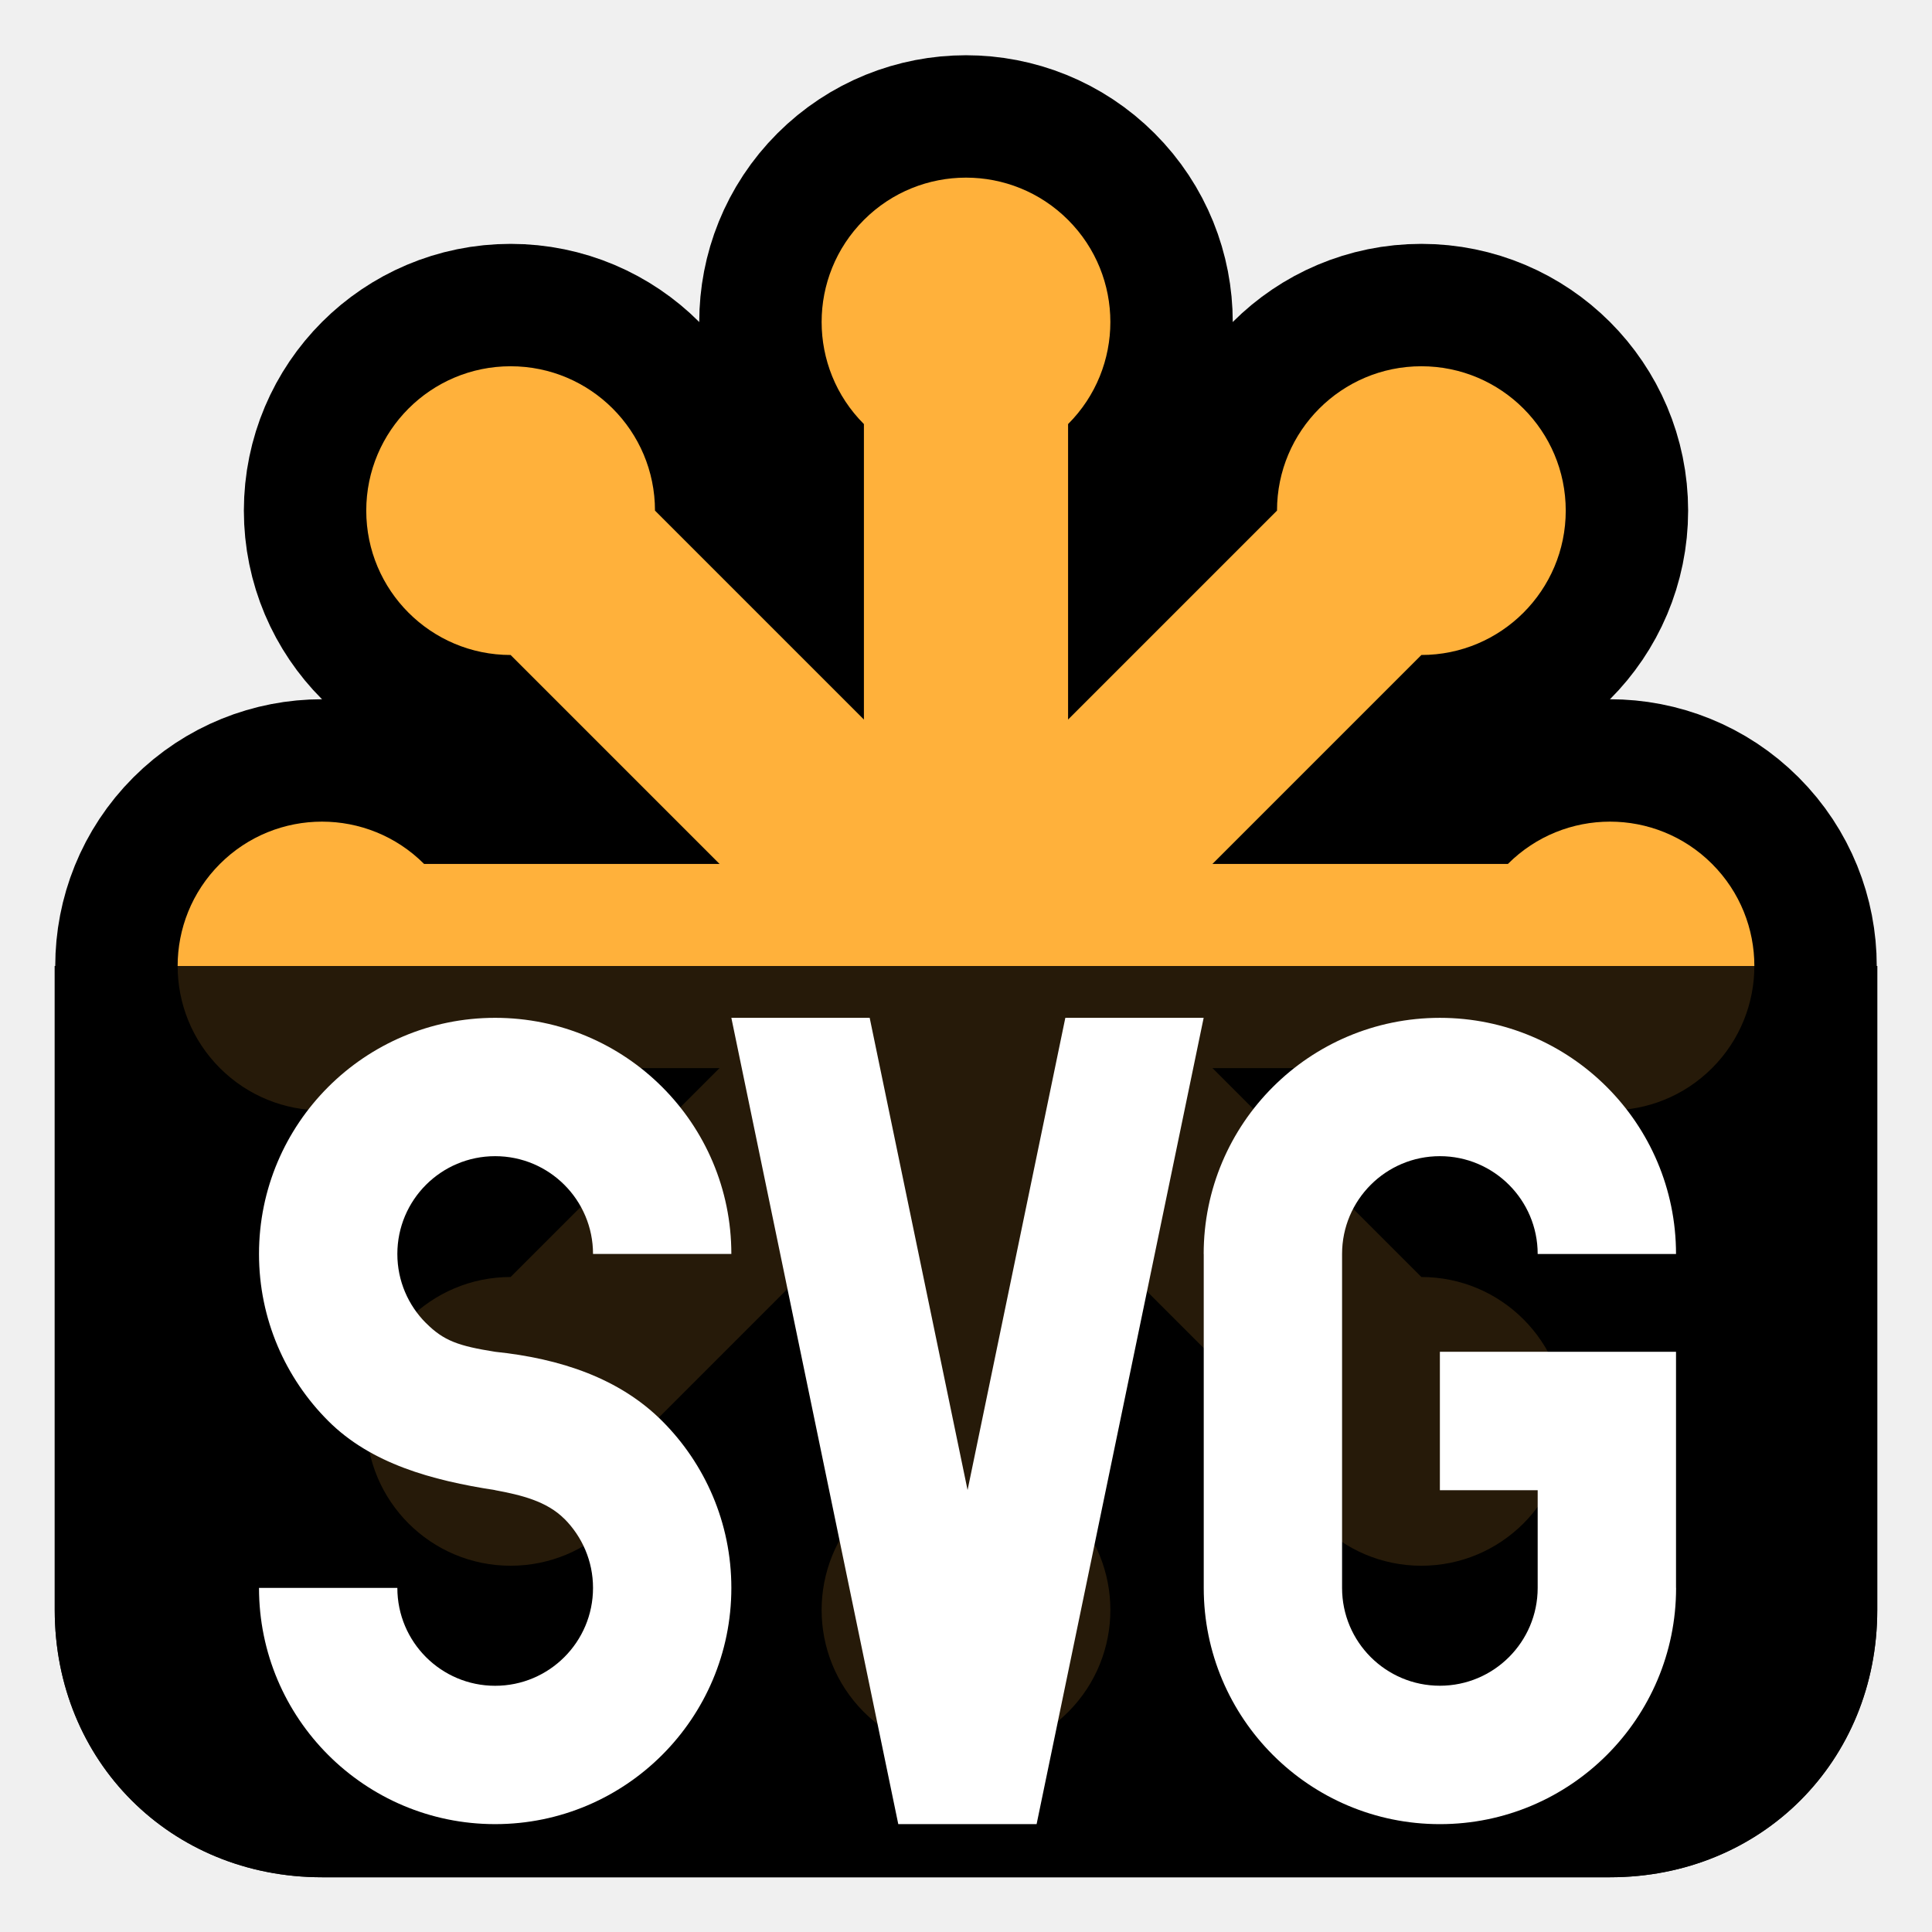
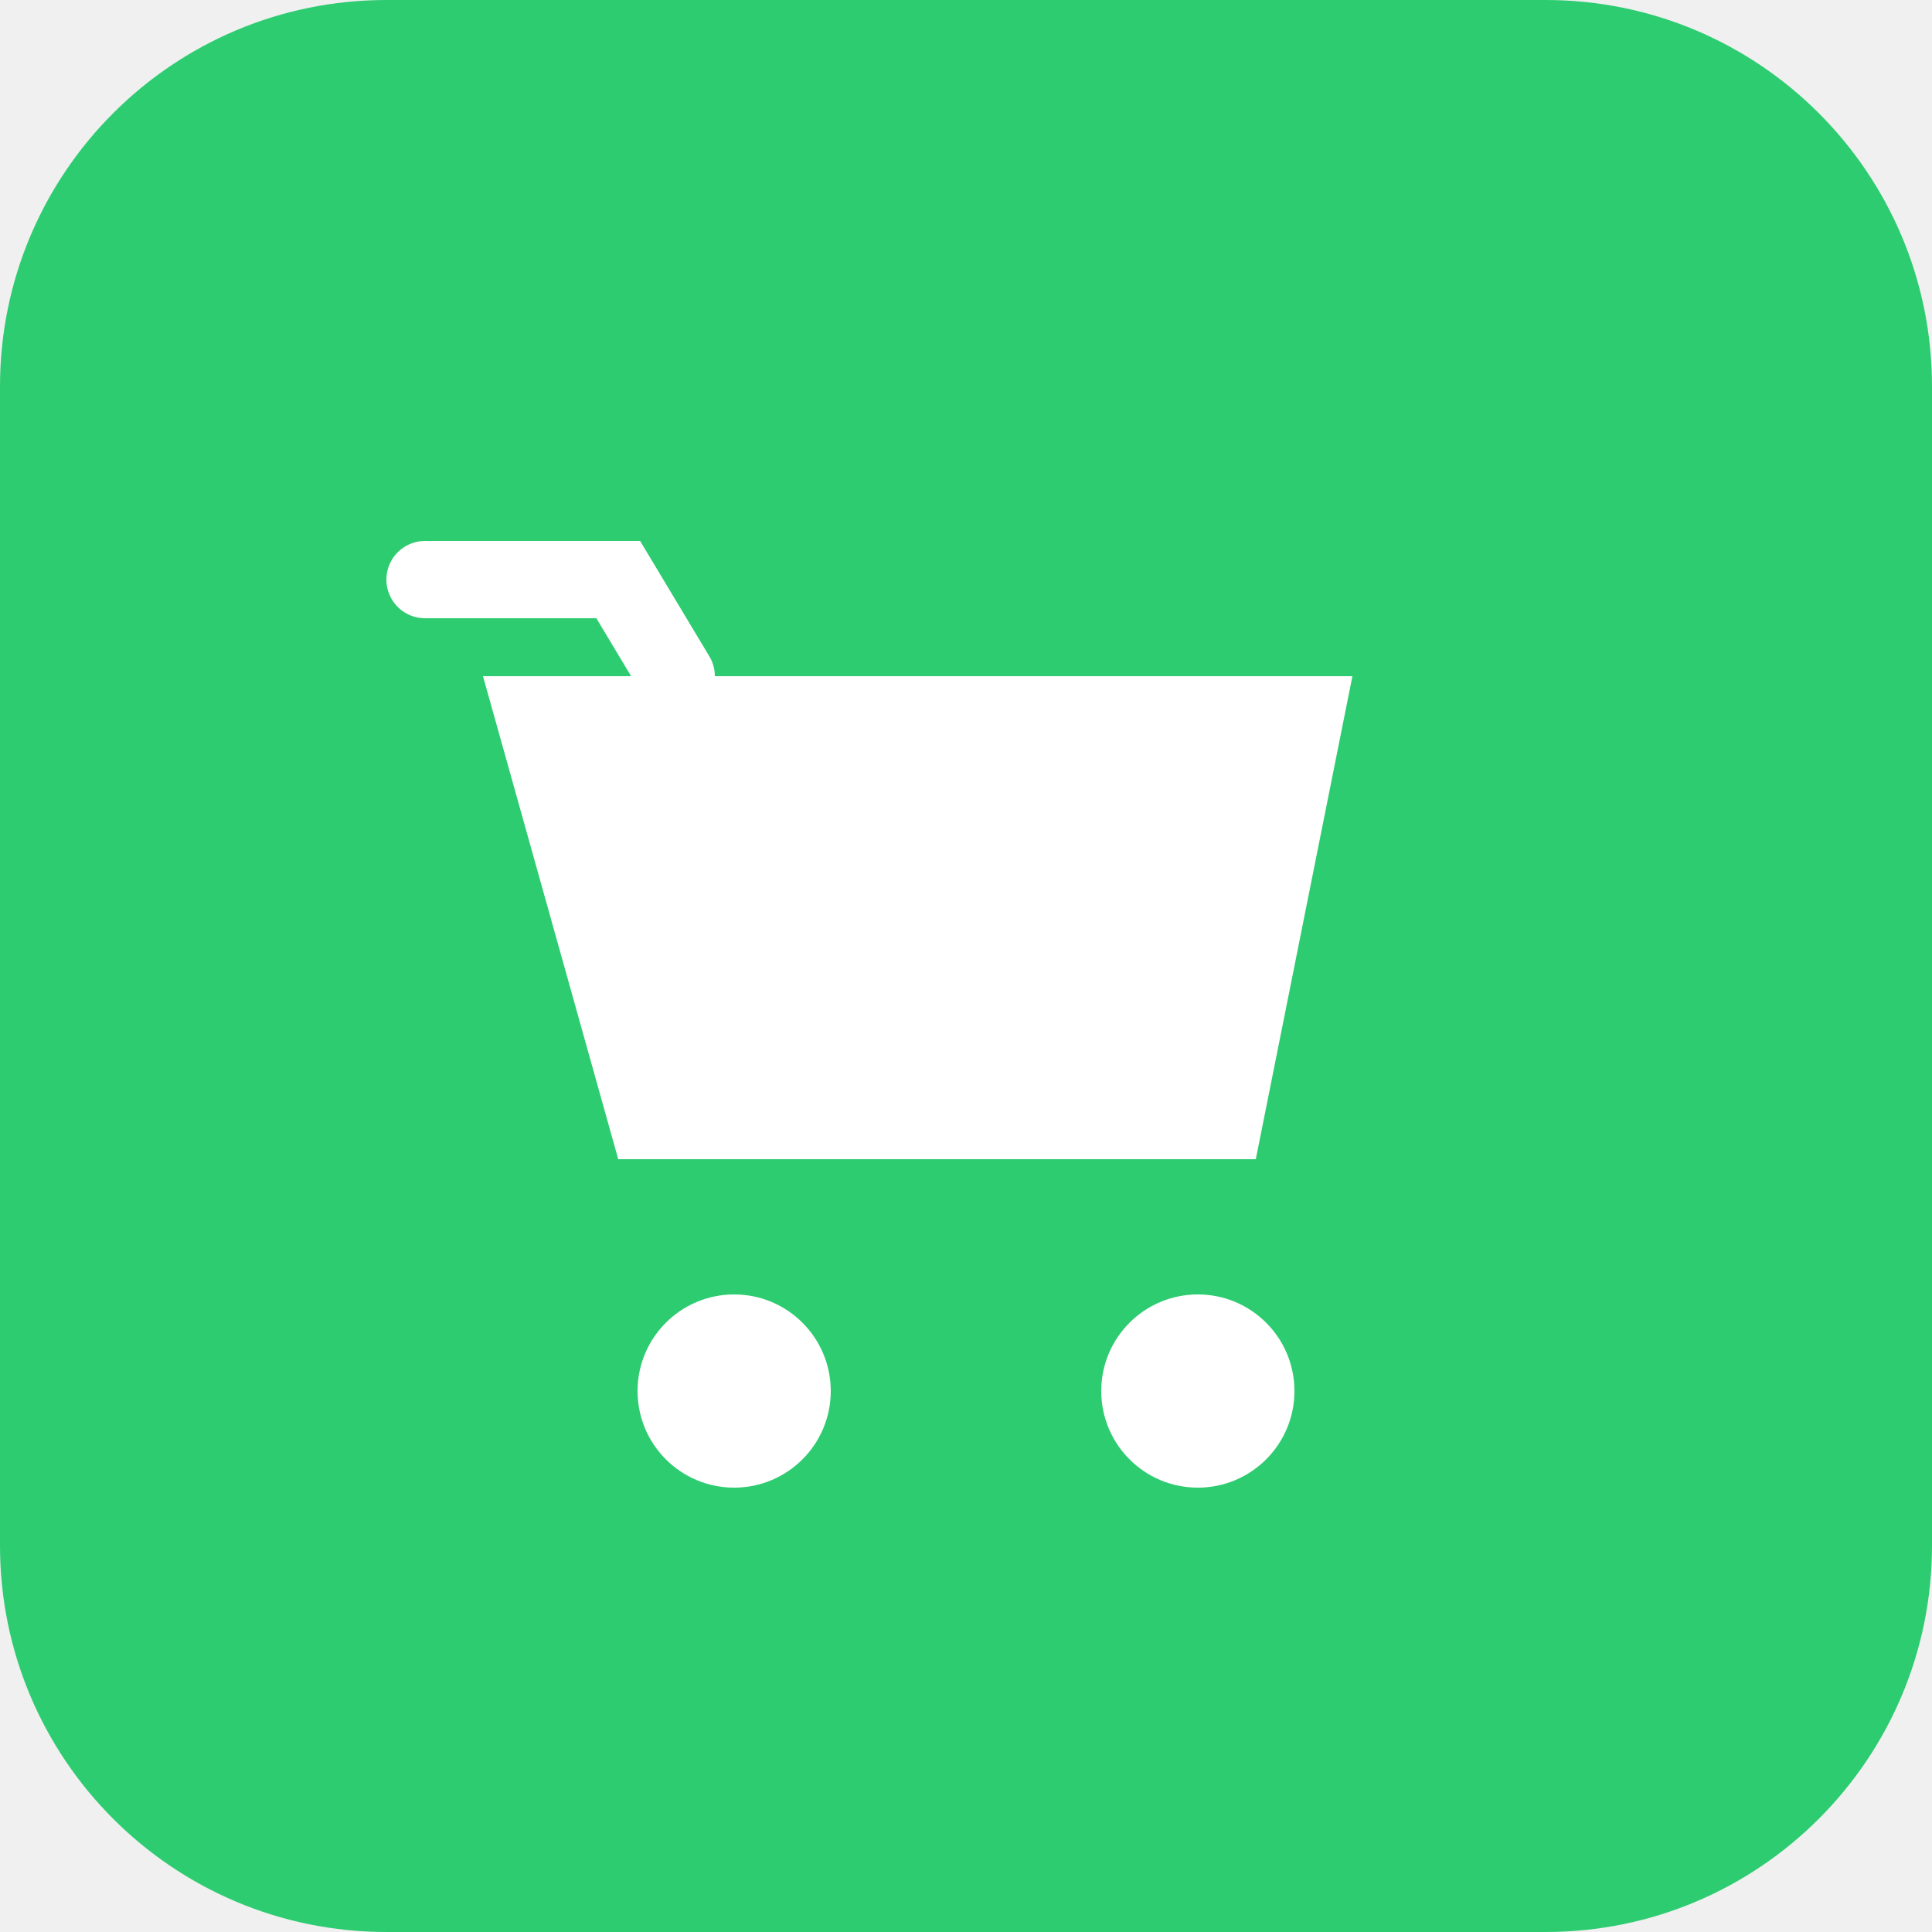
- <svg xmlns="http://www.w3.org/2000/svg" xmlns:xlink="http://www.w3.org/1999/xlink" width="100%" height="100%" viewBox="0 0 300 300">
-   <defs>
-     <g id="SVG" fill="#ffffff" transform="scale(2) translate(20,79)">
-       <path id="S" d="M 5.482,31.319 C2.163,28.001 0.109,23.419 0.109,18.358 C0.109,8.232 8.322,0.024 18.443,0.024 C28.569,0.024 36.782,8.232 36.782,18.358 L26.042,18.358 C26.042,14.164 22.638,10.765 18.443,10.765 C14.249,10.765 10.850,14.164 10.850,18.358 C10.850,20.453 11.701,22.351 13.070,23.721 L13.075,23.721 C14.450,25.101 15.595,25.500 18.443,25.952 L18.443,25.952 C23.509,26.479 28.091,28.006 31.409,31.324 L31.409,31.324 C34.728,34.643 36.782,39.225 36.782,44.286 C36.782,54.412 28.569,62.625 18.443,62.625 C8.322,62.625 0.109,54.412 0.109,44.286 L10.850,44.286 C10.850,48.480 14.249,51.884 18.443,51.884 C22.638,51.884 26.042,48.480 26.042,44.286 C26.042,42.191 25.191,40.298 23.821,38.923 L23.816,38.923 C22.441,37.548 20.468,37.074 18.443,36.697 L18.443,36.692 C13.533,35.939 8.800,34.638 5.482,31.319 L5.482,31.319 L5.482,31.319 Z" />
-       <path id="V" d="M 73.452,0.024 L60.482,62.625 L49.742,62.625 L36.782,0.024 L47.522,0.024 L55.122,36.687 L62.712,0.024 L73.452,0.024 Z" />
-       <path id="G" d="M 91.792,25.952 L110.126,25.952 L110.126,44.286 L110.131,44.286 C110.131,54.413 101.918,62.626 91.792,62.626 C81.665,62.626 73.458,54.413 73.458,44.286 L73.458,44.286 L73.458,18.359 L73.453,18.359 C73.453,8.233 81.665,0.025 91.792,0.025 C101.913,0.025 110.126,8.233 110.126,18.359 L99.385,18.359 C99.385,14.169 95.981,10.765 91.792,10.765 C87.597,10.765 84.198,14.169 84.198,18.359 L84.198,44.286 L84.198,44.286 C84.198,48.481 87.597,51.880 91.792,51.880 C95.981,51.880 99.380,48.481 99.385,44.291 L99.385,44.286 L99.385,36.698 L91.792,36.698 L91.792,25.952 L91.792,25.952 Z" />
-     </g>
-   </defs>
-   <path id="base" fill="#000" d="M8.5,150 H291.5 V250 C291.5,273.5 273.5,291.5 250,291.5 H50 C26.5,291.5 8.5,273.5 8.5,250 Z" />
-   <g stroke-width="38.009" stroke="#000">
-     <g id="svgstar" transform="translate(150, 150)">
-       <path id="svgbar" fill="#ffb13b" d="M-84.149,-15.851 a22.417,22.417 0 1 0 0,31.703 h168.297 a22.417,22.417 0 1 0 0,-31.703 Z" />
-       <use xlink:href="#svgbar" transform="rotate(45)" />
-       <use xlink:href="#svgbar" transform="rotate(90)" />
-       <use xlink:href="#svgbar" transform="rotate(135)" />
-     </g>
-   </g>
-   <use xlink:href="#svgstar" />
-   <use xlink:href="#base" opacity="0.85" />
-   <use xlink:href="#SVG" />
+ <svg xmlns="http://www.w3.org/2000/svg" viewBox="0 0 100 100">
+   <rect width="100" height="100" rx="20" fill="#2ecc71" />
+   <path d="M25 35h45l-5 25H32z" fill="white" />
+   <path d="M22 30h10l3 5" stroke="white" stroke-width="4" fill="none" stroke-linecap="round" />
+   <circle cx="38" cy="72" r="5" fill="white" />
+   <circle cx="62" cy="72" r="5" fill="white" />
</svg>
